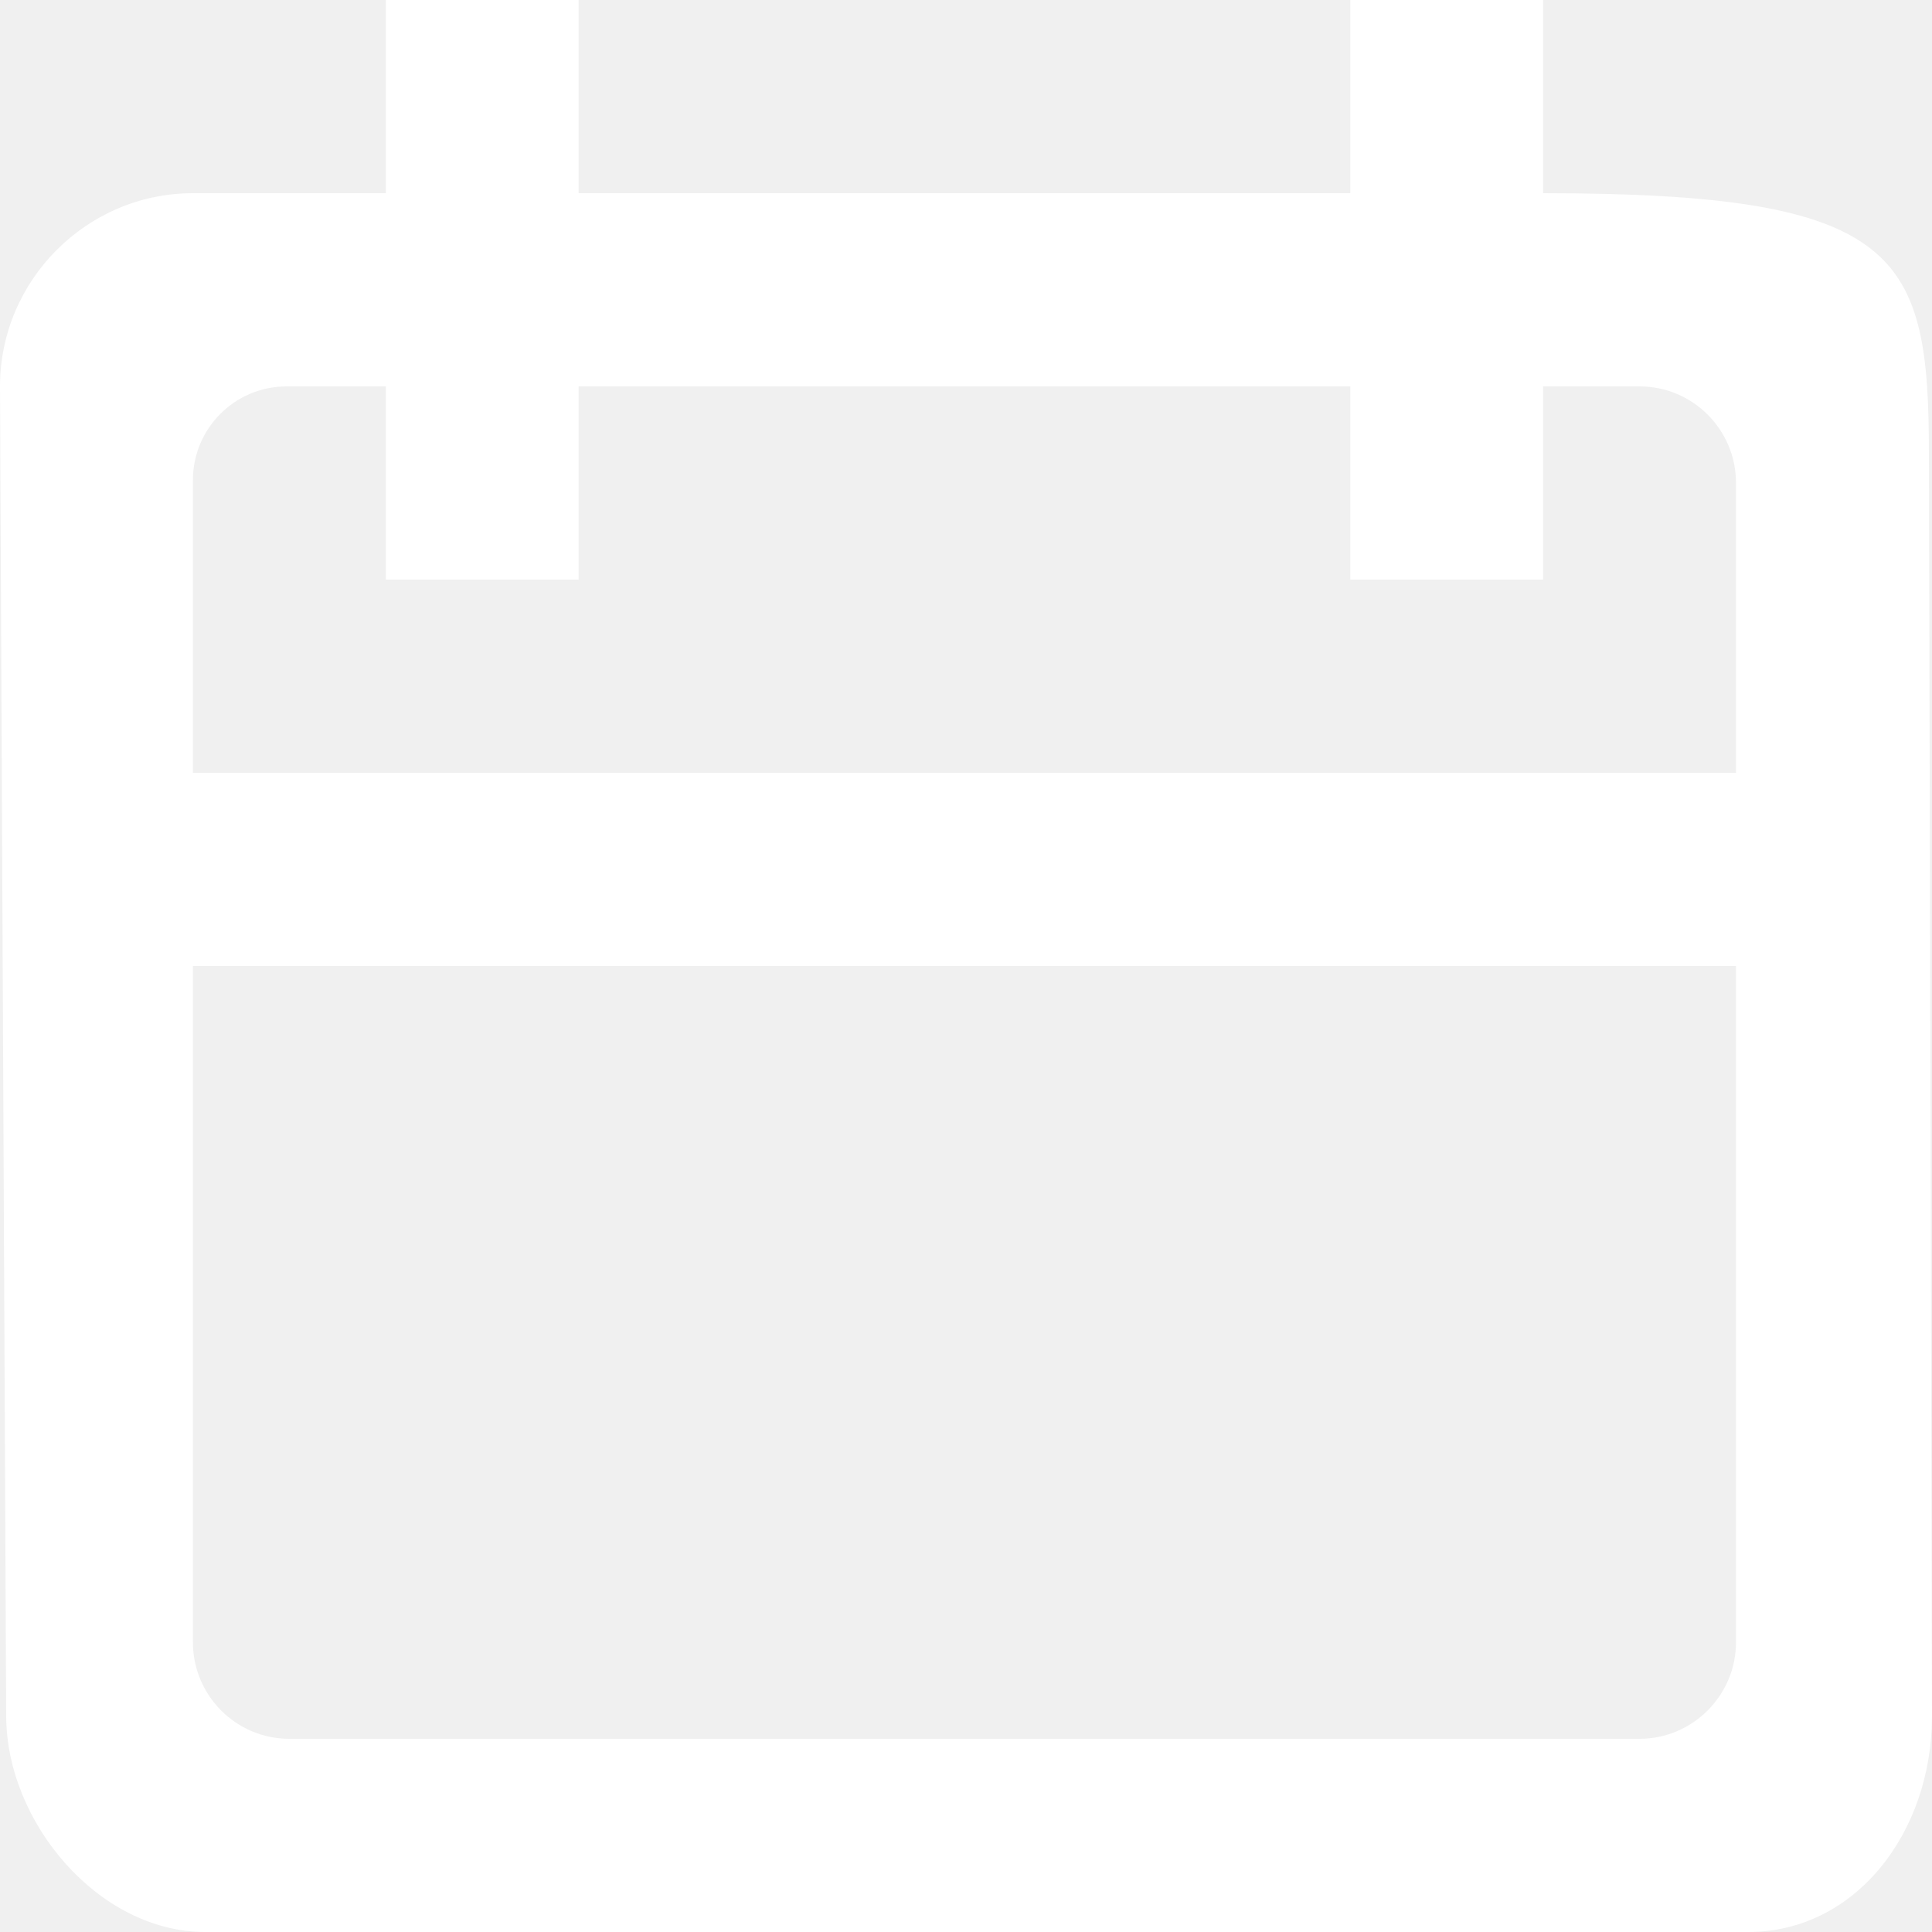
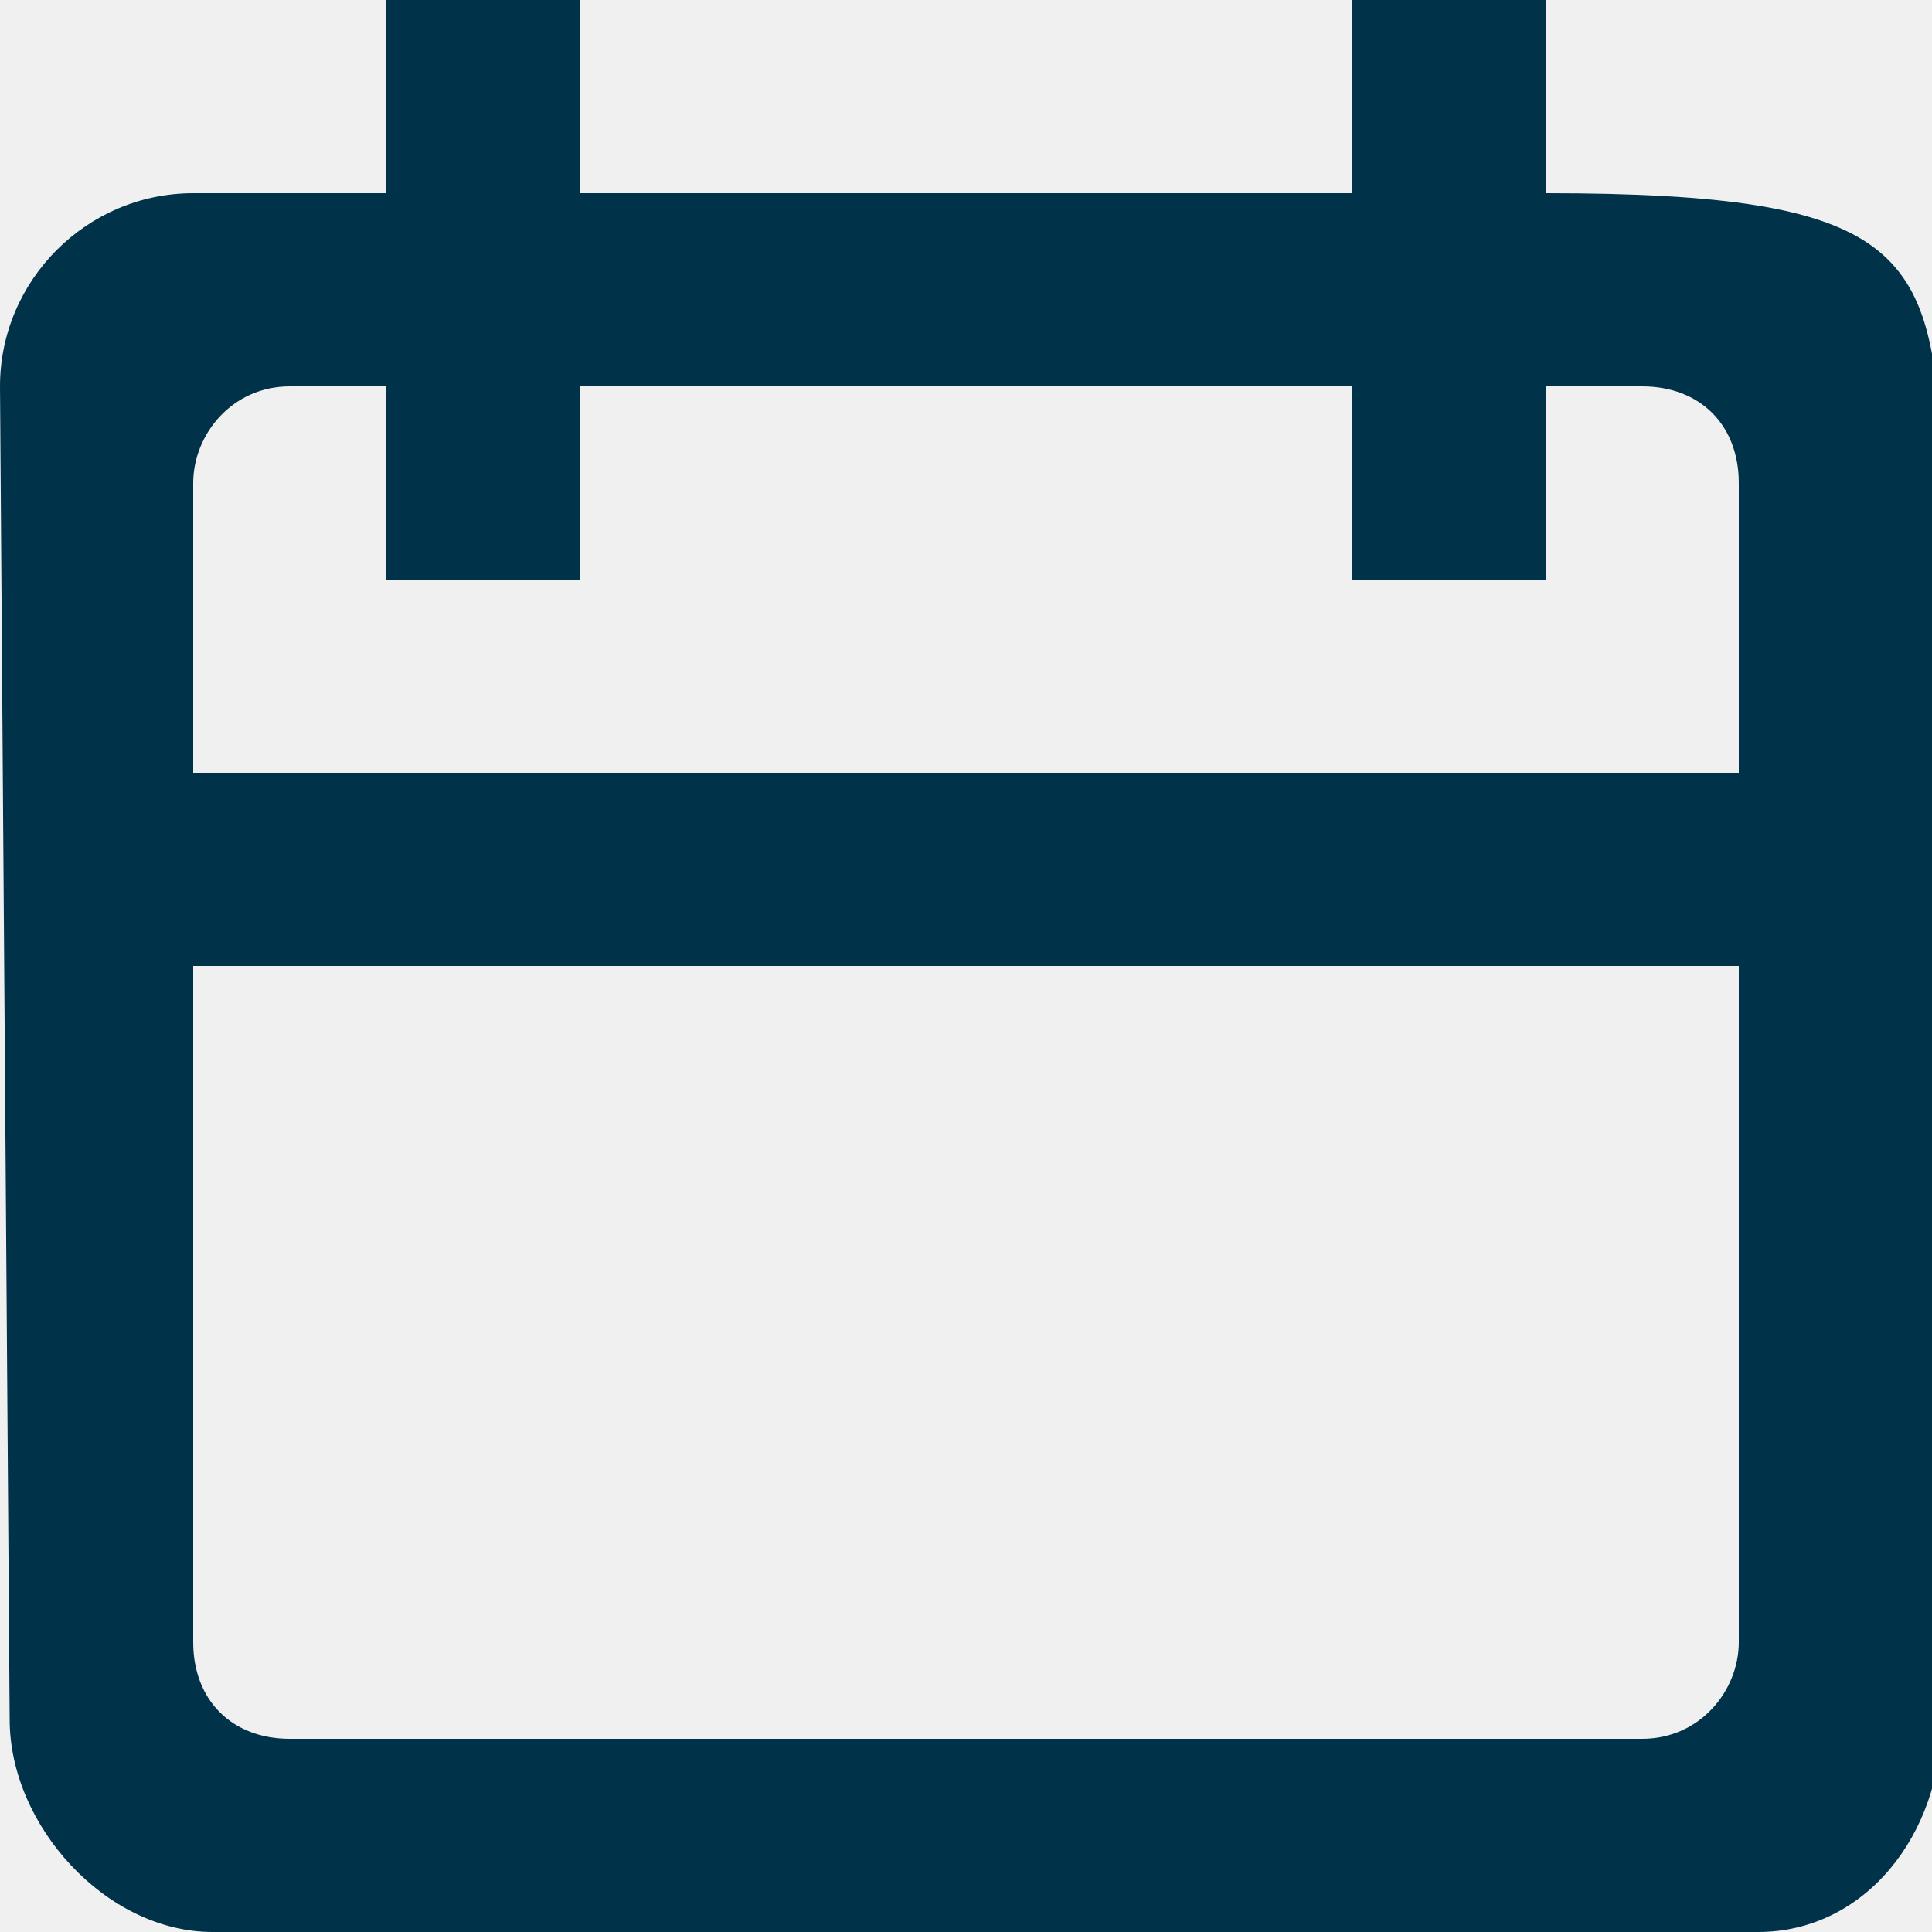
- <svg xmlns="http://www.w3.org/2000/svg" width="20px" height="20px" viewBox="0 0 20 20" version="1.1">
-   <g id="Icons" stroke="none" stroke-width="1" fill="none" fill-rule="evenodd">
-     <g id="Education-&amp;-Time" transform="translate(-20, -20)" fill="#FFFFFF">
+ <svg xmlns="http://www.w3.org/2000/svg" version="1.1" id="Livello_1" x="0px" y="0px" viewBox="0 0 20 20" style="enable-background:new 0 0 20 20;" xml:space="preserve">
+   <style type="text/css">
+ 	.st0{fill:#003249;}
+ </style>
+   <g id="Icons">
+     <g id="Education-_x26_-Time" transform="translate(-20, -20)">
      <g id="icons" transform="translate(20, 20)">
-         <path d="M17.971,8 L1.997,8 L1.997,4.971 C1.997,4.435 2.431,4 2.966,4 L3.994,4 L3.994,6 L5.99,6 L5.99,4 L13.978,4 L13.978,6 L15.974,6 L15.974,4 L16.973,4 C17.524,4 17.971,4.448 17.971,5 L17.971,8 Z M17.971,17 C17.971,17.55 17.522,18 16.973,18 L2.995,18 C2.444,18 1.997,17.552 1.997,17 L1.997,10 L17.971,10 L17.971,17 Z M0.064,17.761 C0.064,18.865 1.021,20 2.124,20 L18.098,20 C19.201,20 20,18.979 20,17.761 C20,17.372 19.968,5.36 19.968,4.708 C19.968,2.626 19.688,2 15.974,2 L15.974,0 L13.978,0 L13.978,2 L5.99,2 L5.99,0 L3.994,0 L3.994,2 L1.997,2 C0.899,2 0,2.9 0,4 L0.064,17.761 Z" id="calendar-[#1322]" />
+         <path id="calendar-_x5B__x23_1322_x5D_" class="st0" d="M18,8H2V5c0-0.5,0.4-1,1-1h1v2h2V4h8v2h2V4h1c0.6,0,1,0.4,1,1V8z M18,17     c0,0.5-0.4,1-1,1H3c-0.6,0-1-0.4-1-1v-7h16V17z M0.1,17.8c0,1.1,1,2.2,2.1,2.2h16c1.1,0,1.9-1,1.9-2.2c0-0.4,0-12.4,0-13.1     C20,2.6,19.7,2,16,2V0h-2v2H6V0H4v2H2C0.9,2,0,2.9,0,4L0.1,17.8z" />
      </g>
    </g>
  </g>
</svg>
